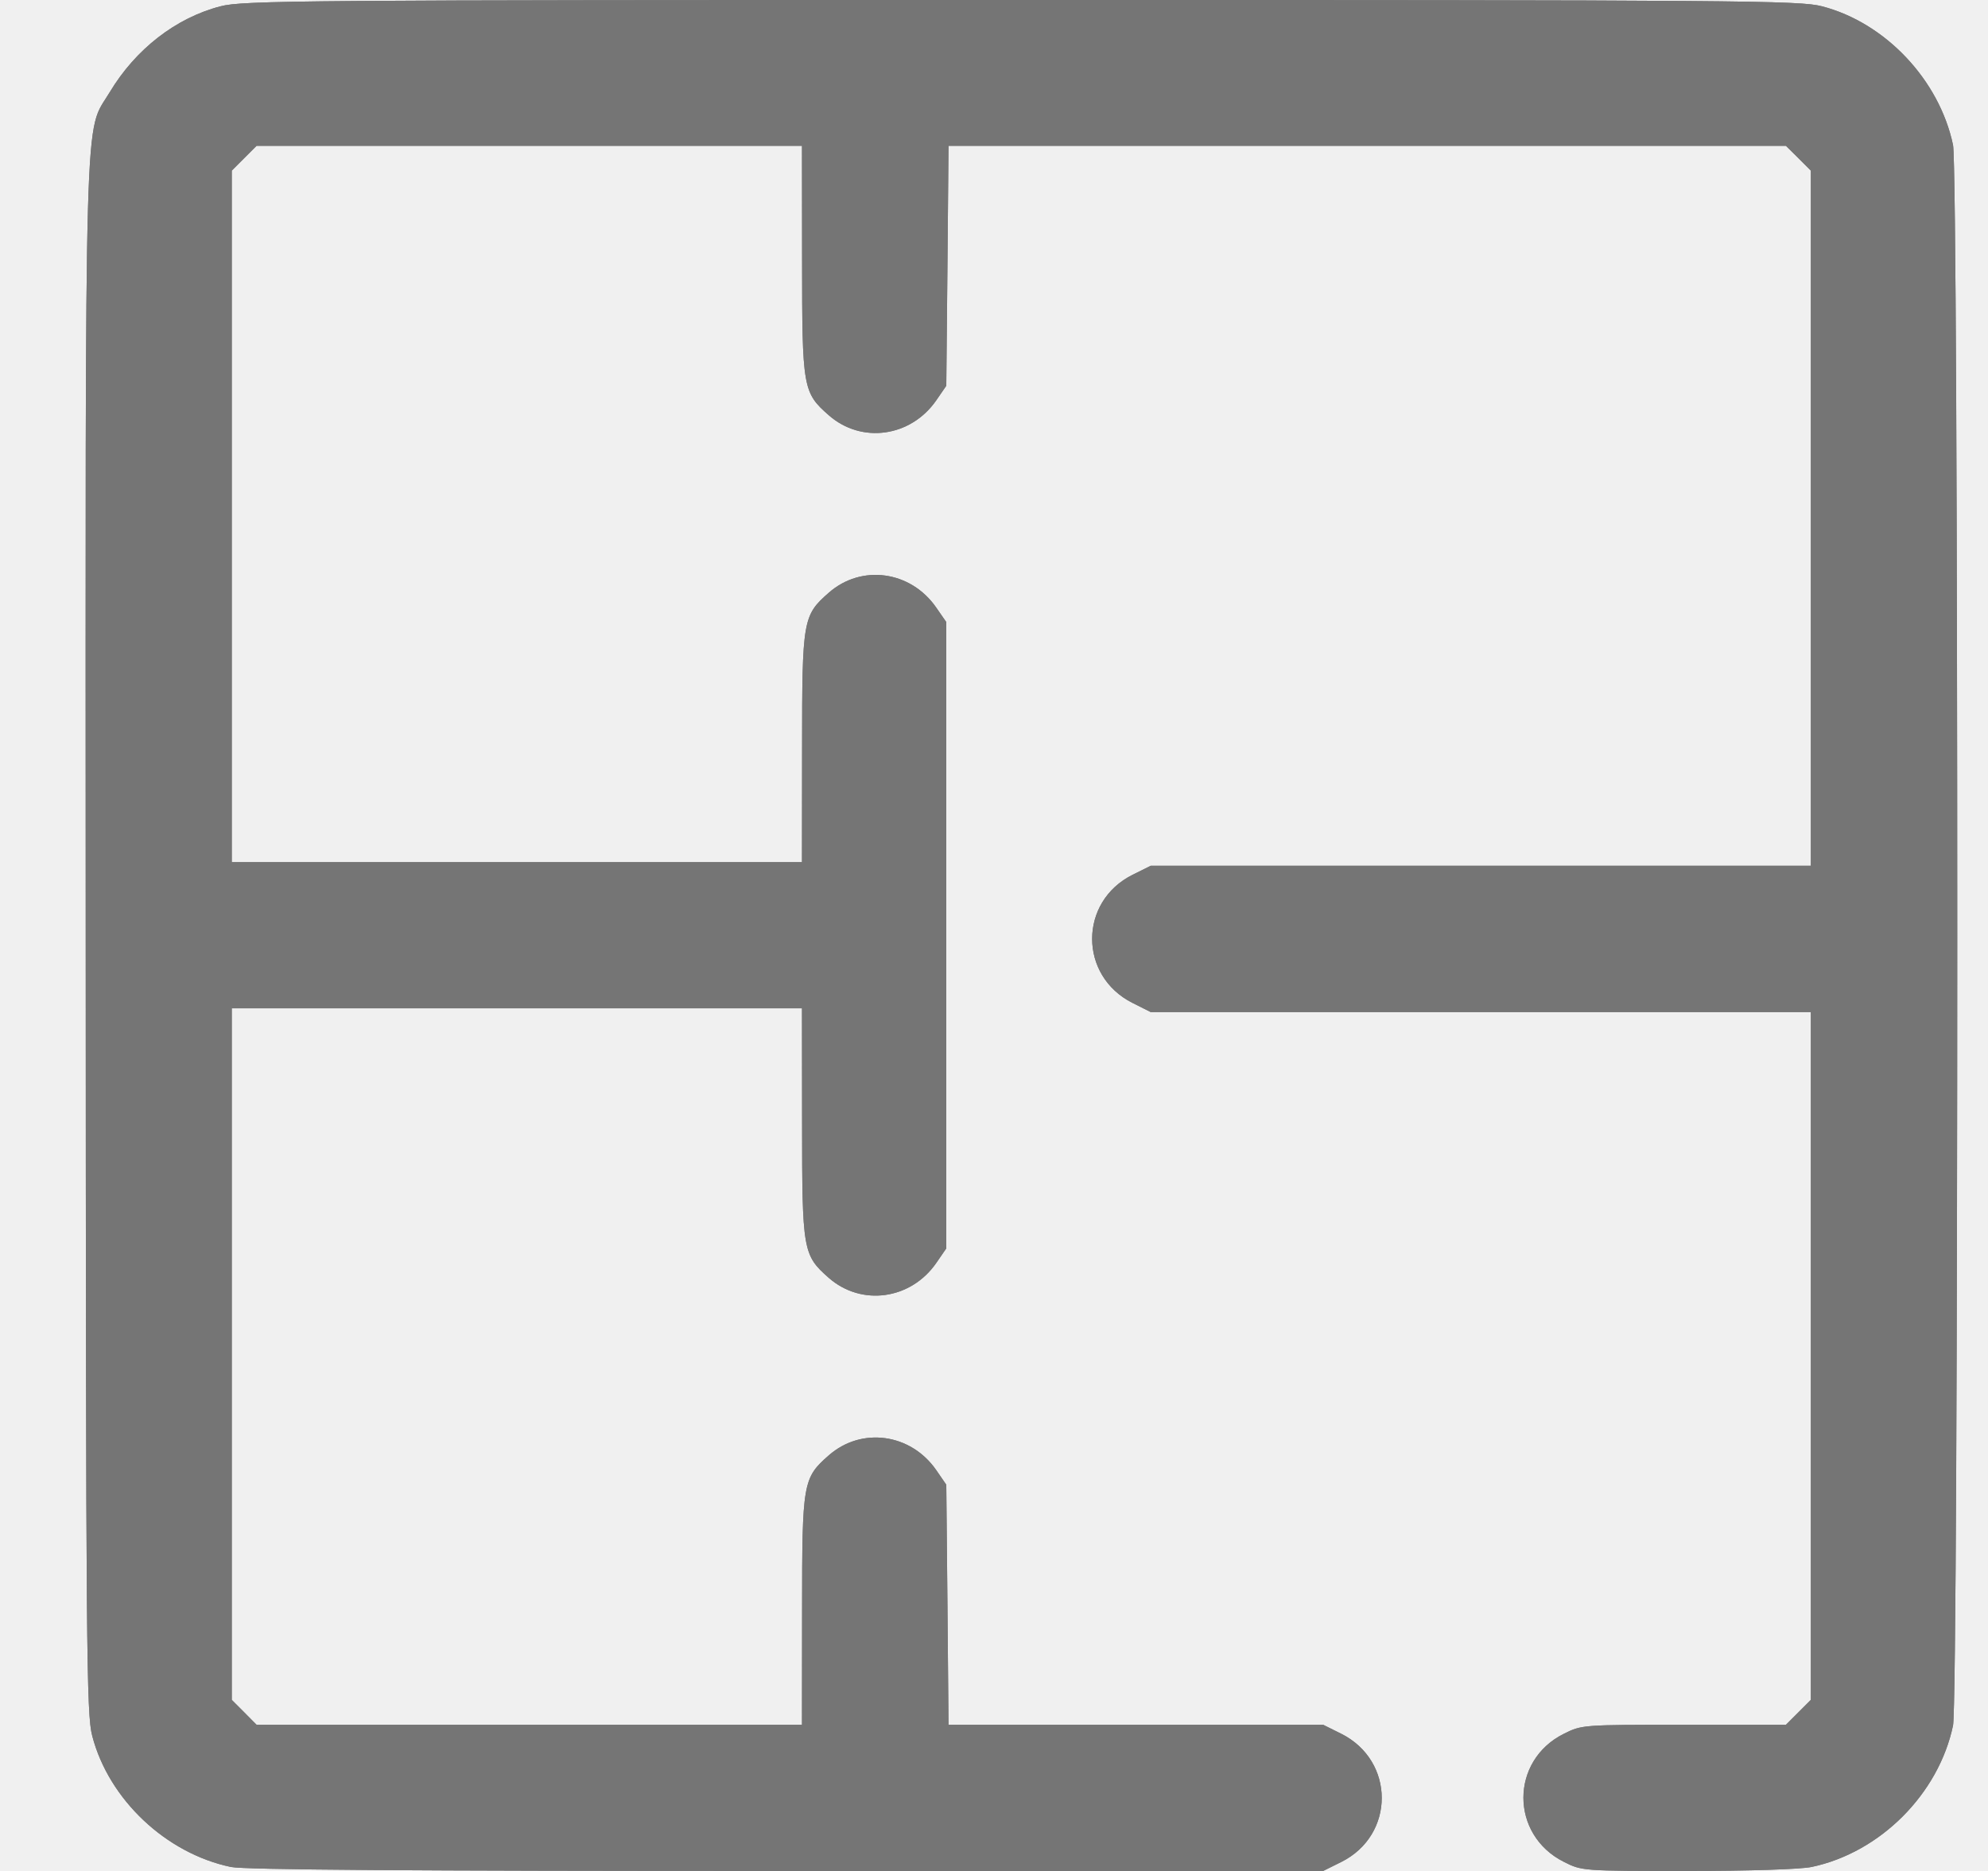
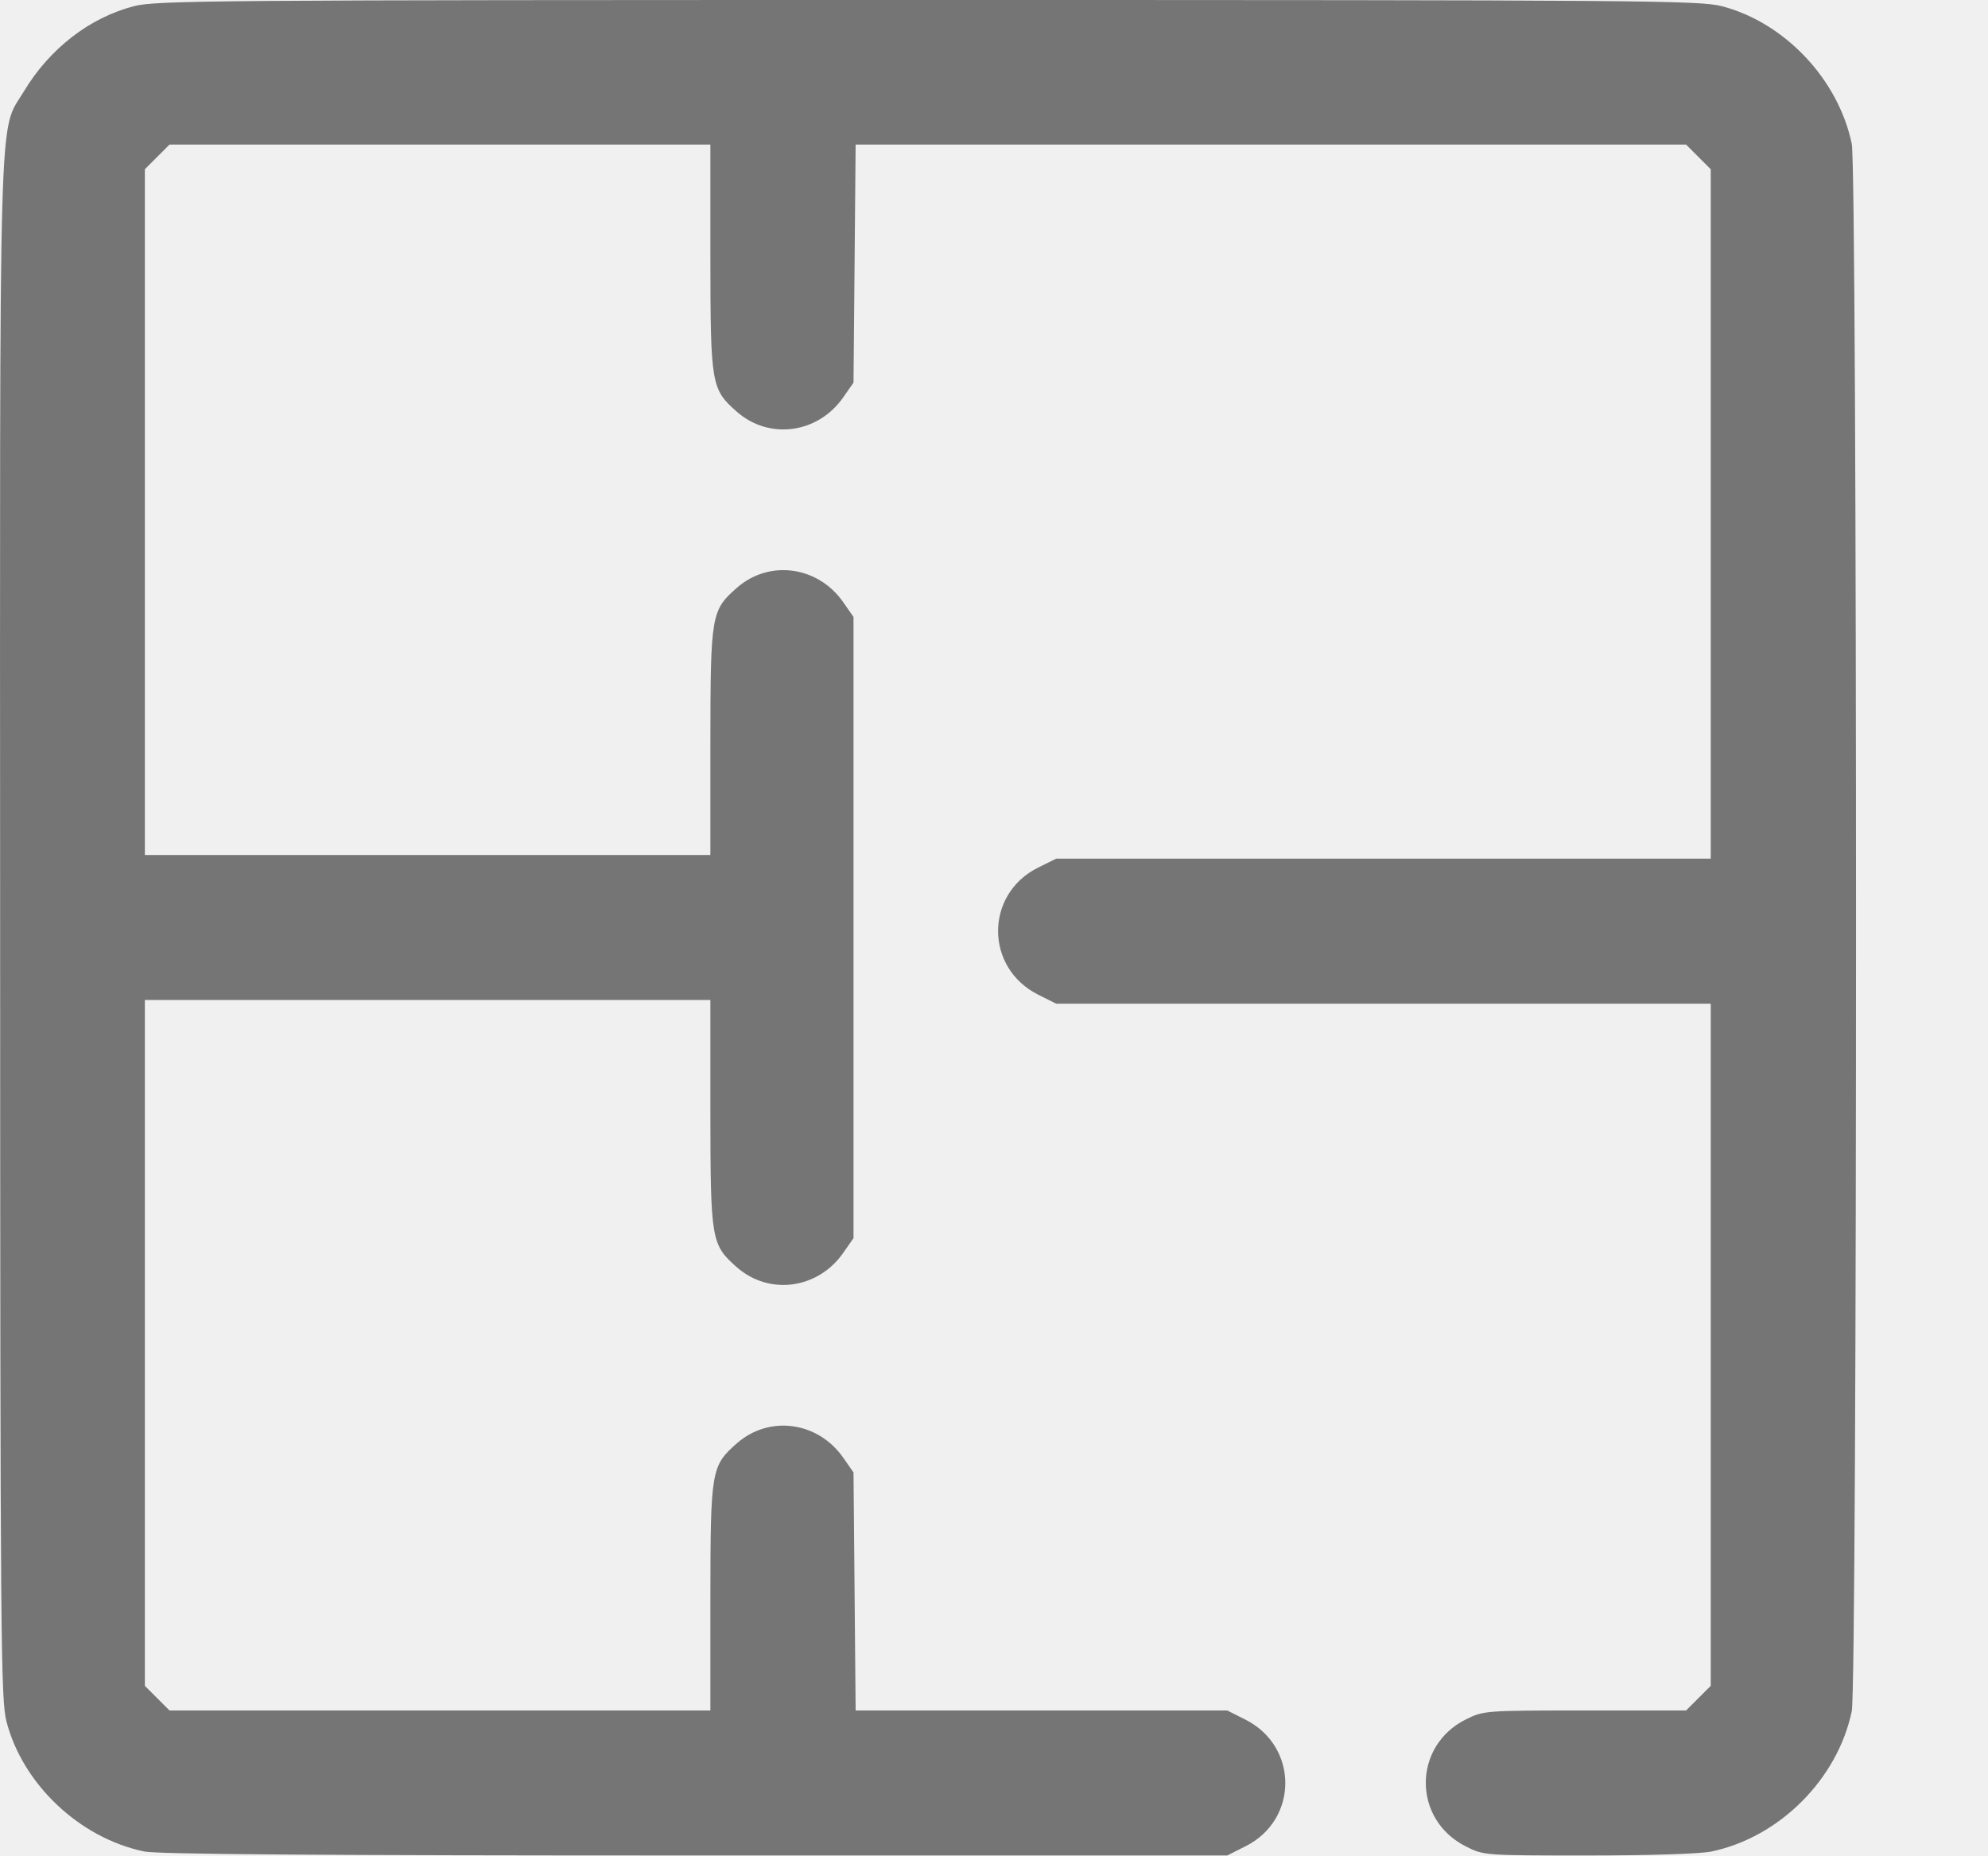
- <svg xmlns="http://www.w3.org/2000/svg" width="17" height="16" viewBox="0 0 17 16" fill="none">
-   <mask id="path-1-inside-1_273_972" fill="white">
-     <path fill-rule="evenodd" clip-rule="evenodd" d="M1.885 0.054C1.503 0.153 1.159 0.421 0.938 0.789C0.718 1.157 0.731 0.672 0.733 8.02C0.735 14.174 0.739 14.655 0.789 14.846C0.93 15.388 1.419 15.85 1.975 15.966C2.092 15.99 3.5 16 6.728 16H11.315L11.47 15.923C11.931 15.693 11.931 15.059 11.47 14.827L11.315 14.75H9.713H8.111L8.102 13.723L8.092 12.697L8.006 12.572C7.788 12.258 7.367 12.2 7.087 12.446C6.866 12.64 6.859 12.677 6.859 13.773L6.858 14.75H4.526H2.194L2.088 14.643L1.982 14.537V11.58V8.623H4.42H6.858L6.859 9.6C6.859 10.697 6.866 10.733 7.087 10.928C7.367 11.173 7.788 11.115 8.006 10.801L8.092 10.676V7.998V5.32L8.006 5.196C7.788 4.881 7.367 4.823 7.087 5.069C6.866 5.263 6.859 5.3 6.859 6.396L6.858 7.373H4.42H1.982V4.416V1.459L2.088 1.353L2.194 1.247H4.526H6.858L6.859 2.223C6.859 3.32 6.866 3.357 7.087 3.551C7.367 3.797 7.788 3.738 8.006 3.424L8.092 3.299L8.102 2.273L8.111 1.247H11.691H15.272L15.379 1.353L15.485 1.459V4.432V7.404H12.662H9.84L9.685 7.481C9.224 7.711 9.224 8.346 9.685 8.577L9.84 8.655H12.662H15.485V11.596V14.537L15.379 14.643L15.272 14.75H14.4C13.535 14.75 13.527 14.75 13.373 14.827C12.912 15.056 12.912 15.691 13.373 15.922C13.527 16 13.532 16 14.427 16C14.962 16 15.392 15.986 15.491 15.966C16.077 15.843 16.578 15.342 16.701 14.756C16.749 14.521 16.749 1.475 16.701 1.24C16.584 0.684 16.123 0.195 15.581 0.054C15.39 0.004 14.911 0 8.733 0C2.555 0 2.077 0.004 1.885 0.054Z" />
-   </mask>
-   <path fill-rule="evenodd" clip-rule="evenodd" d="M1.885 0.054C1.503 0.153 1.159 0.421 0.938 0.789C0.718 1.157 0.731 0.672 0.733 8.02C0.735 14.174 0.739 14.655 0.789 14.846C0.93 15.388 1.419 15.85 1.975 15.966C2.092 15.99 3.5 16 6.728 16H11.315L11.47 15.923C11.931 15.693 11.931 15.059 11.47 14.827L11.315 14.75H9.713H8.111L8.102 13.723L8.092 12.697L8.006 12.572C7.788 12.258 7.367 12.2 7.087 12.446C6.866 12.64 6.859 12.677 6.859 13.773L6.858 14.75H4.526H2.194L2.088 14.643L1.982 14.537V11.58V8.623H4.42H6.858L6.859 9.6C6.859 10.697 6.866 10.733 7.087 10.928C7.367 11.173 7.788 11.115 8.006 10.801L8.092 10.676V7.998V5.32L8.006 5.196C7.788 4.881 7.367 4.823 7.087 5.069C6.866 5.263 6.859 5.3 6.859 6.396L6.858 7.373H4.42H1.982V4.416V1.459L2.088 1.353L2.194 1.247H4.526H6.858L6.859 2.223C6.859 3.32 6.866 3.357 7.087 3.551C7.367 3.797 7.788 3.738 8.006 3.424L8.092 3.299L8.102 2.273L8.111 1.247H11.691H15.272L15.379 1.353L15.485 1.459V4.432V7.404H12.662H9.84L9.685 7.481C9.224 7.711 9.224 8.346 9.685 8.577L9.84 8.655H12.662H15.485V11.596V14.537L15.379 14.643L15.272 14.75H14.4C13.535 14.75 13.527 14.75 13.373 14.827C12.912 15.056 12.912 15.691 13.373 15.922C13.527 16 13.532 16 14.427 16C14.962 16 15.392 15.986 15.491 15.966C16.077 15.843 16.578 15.342 16.701 14.756C16.749 14.521 16.749 1.475 16.701 1.24C16.584 0.684 16.123 0.195 15.581 0.054C15.39 0.004 14.911 0 8.733 0C2.555 0 2.077 0.004 1.885 0.054Z" fill="#757575" />
-   <path d="M1.885 0.054L2.264 1.505L2.264 1.505L1.885 0.054ZM0.938 0.789L2.225 1.559L2.225 1.559L0.938 0.789ZM0.733 8.02L2.233 8.02V8.02L0.733 8.02ZM0.789 14.846L2.24 14.467L2.24 14.467L0.789 14.846ZM1.975 15.966L2.282 14.497L2.282 14.497L1.975 15.966ZM11.315 16V17.5H11.668L11.984 17.343L11.315 16ZM11.47 15.923L10.801 14.58L10.801 14.58L11.47 15.923ZM11.47 14.827L12.143 13.487L12.143 13.487L11.47 14.827ZM11.315 14.75L11.988 13.409L11.671 13.25H11.315V14.75ZM8.111 14.75L6.611 14.763L6.624 16.25H8.111V14.75ZM8.102 13.723L6.602 13.736V13.736L8.102 13.723ZM8.092 12.697L9.592 12.684L9.588 12.222L9.325 11.842L8.092 12.697ZM8.006 12.572L6.773 13.427L6.773 13.427L8.006 12.572ZM7.087 12.446L8.077 13.573L8.077 13.573L7.087 12.446ZM6.859 13.773L5.359 13.772V13.772L6.859 13.773ZM6.858 14.75V16.25H8.357L8.358 14.751L6.858 14.75ZM2.194 14.75L1.134 15.81L1.573 16.25H2.194V14.75ZM2.088 14.643L3.149 13.583H3.149L2.088 14.643ZM1.982 14.537H0.482V15.159L0.921 15.598L1.982 14.537ZM1.982 8.623V7.123H0.482V8.623H1.982ZM6.858 8.623L8.358 8.622L8.357 7.123H6.858V8.623ZM6.859 9.6L5.359 9.601V9.601L6.859 9.6ZM7.087 10.928L8.077 9.8L8.077 9.8L7.087 10.928ZM8.006 10.801L6.773 9.946L6.773 9.946L8.006 10.801ZM8.092 10.676L9.325 11.53L9.592 11.145V10.676H8.092ZM8.092 5.32H9.592V4.851L9.325 4.466L8.092 5.32ZM8.006 5.196L6.773 6.05L6.773 6.05L8.006 5.196ZM7.087 5.069L8.077 6.196L8.077 6.196L7.087 5.069ZM6.859 6.396L5.359 6.395V6.395L6.859 6.396ZM6.858 7.373V8.873H8.357L8.358 7.374L6.858 7.373ZM1.982 7.373H0.482V8.873H1.982V7.373ZM1.982 1.459L0.921 0.399L0.482 0.838V1.459H1.982ZM2.088 1.353L3.149 2.414L3.149 2.414L2.088 1.353ZM2.194 1.247V-0.253H1.573L1.134 0.186L2.194 1.247ZM6.858 1.247L8.358 1.246L8.357 -0.253H6.858V1.247ZM6.859 2.223L5.359 2.225V2.225L6.859 2.223ZM7.087 3.551L8.077 2.424L8.077 2.424L7.087 3.551ZM8.006 3.424L6.773 2.569L6.773 2.569L8.006 3.424ZM8.092 3.299L9.325 4.154L9.588 3.775L9.592 3.313L8.092 3.299ZM8.102 2.273L6.602 2.26V2.26L8.102 2.273ZM8.111 1.247V-0.253H6.624L6.611 1.233L8.111 1.247ZM15.272 1.247L16.333 0.186L15.894 -0.253H15.272V1.247ZM15.379 1.353L14.318 2.414L14.318 2.414L15.379 1.353ZM15.485 1.459H16.985V0.838L16.545 0.399L15.485 1.459ZM15.485 7.404V8.904H16.985V7.404H15.485ZM9.84 7.404V5.904H9.486L9.17 6.062L9.84 7.404ZM9.685 7.481L10.354 8.824L10.354 8.824L9.685 7.481ZM9.685 8.577L9.012 9.918L9.012 9.918L9.685 8.577ZM9.84 8.655L9.167 9.995L9.484 10.155H9.84V8.655ZM15.485 8.655H16.985V7.155H15.485V8.655ZM15.485 14.537L16.545 15.598L16.985 15.159V14.537H15.485ZM15.272 14.75V16.25H15.894L16.333 15.81L15.272 14.75ZM13.373 14.827L14.042 16.169L14.042 16.169L13.373 14.827ZM13.373 15.922L14.046 14.582L14.046 14.582L13.373 15.922ZM15.491 15.966L15.797 17.434L15.797 17.434L15.491 15.966ZM16.701 14.756L18.169 15.062L18.169 15.062L16.701 14.756ZM16.701 1.24L18.169 0.934L18.169 0.934L16.701 1.24ZM15.581 0.054L15.202 1.505L15.202 1.505L15.581 0.054ZM1.507 -1.398C0.71 -1.19 0.055 -0.655 -0.348 0.018L2.225 1.559C2.241 1.533 2.258 1.515 2.271 1.506C2.283 1.496 2.283 1.5 2.264 1.505L1.507 -1.398ZM-0.348 0.018C-0.291 -0.079 -0.543 0.272 -0.644 0.683C-0.718 0.983 -0.736 1.344 -0.747 1.745C-0.772 2.616 -0.768 4.367 -0.767 8.02L2.233 8.02C2.232 4.325 2.229 2.645 2.252 1.83C2.264 1.387 2.284 1.34 2.27 1.398C2.228 1.567 2.057 1.84 2.225 1.559L-0.348 0.018ZM-0.767 8.02C-0.766 11.094 -0.765 12.76 -0.757 13.681C-0.753 14.137 -0.748 14.432 -0.739 14.63C-0.731 14.815 -0.718 15.014 -0.663 15.225L2.24 14.467C2.27 14.582 2.265 14.65 2.258 14.498C2.252 14.36 2.247 14.114 2.243 13.657C2.236 12.751 2.234 11.1 2.233 8.02L-0.767 8.02ZM-0.663 15.225C-0.375 16.328 0.565 17.204 1.669 17.434L2.282 14.497C2.294 14.499 2.295 14.502 2.287 14.497C2.279 14.493 2.268 14.485 2.256 14.475C2.244 14.463 2.237 14.454 2.234 14.449C2.231 14.444 2.235 14.449 2.24 14.467L-0.663 15.225ZM1.669 17.434C1.826 17.466 1.993 17.471 2.011 17.472C2.085 17.476 2.176 17.479 2.28 17.481C2.49 17.485 2.787 17.489 3.174 17.492C3.95 17.497 5.114 17.5 6.728 17.5V14.5C5.115 14.5 3.96 14.497 3.196 14.492C2.813 14.489 2.534 14.486 2.346 14.482C2.252 14.479 2.188 14.477 2.151 14.476C2.056 14.471 2.154 14.47 2.282 14.497L1.669 17.434ZM6.728 17.5H11.315V14.5H6.728V17.5ZM11.984 17.343L12.139 17.265L10.801 14.58L10.646 14.658L11.984 17.343ZM12.139 17.265C13.713 16.481 13.702 14.269 12.143 13.487L10.797 16.168C10.16 15.848 10.149 14.905 10.801 14.58L12.139 17.265ZM12.143 13.487L11.988 13.409L10.642 16.09L10.797 16.168L12.143 13.487ZM11.315 13.25H9.713V16.25H11.315V13.25ZM9.713 13.25H8.111V16.25H9.713V13.25ZM9.611 14.736L9.601 13.71L6.602 13.736L6.611 14.763L9.611 14.736ZM9.601 13.71L9.592 12.684L6.593 12.71L6.602 13.736L9.601 13.71ZM9.325 11.842L9.239 11.718L6.773 13.427L6.86 13.552L9.325 11.842ZM9.239 11.718C8.536 10.704 7.084 10.452 6.097 11.319L8.077 13.573C7.649 13.948 7.04 13.812 6.773 13.427L9.239 11.718ZM6.097 11.318C6.051 11.359 5.864 11.517 5.708 11.752C5.529 12.022 5.45 12.292 5.412 12.517C5.355 12.847 5.359 13.3 5.359 13.772L8.359 13.774C8.359 13.495 8.359 13.307 8.363 13.169C8.365 13.102 8.367 13.059 8.369 13.031C8.371 13.003 8.372 13.005 8.368 13.025C8.365 13.047 8.354 13.101 8.328 13.172C8.3 13.249 8.261 13.33 8.208 13.409C8.158 13.486 8.11 13.538 8.084 13.565C8.063 13.586 8.051 13.596 8.077 13.573L6.097 11.318ZM5.359 13.772L5.358 14.749L8.358 14.751L8.359 13.774L5.359 13.772ZM6.858 13.25H4.526V16.25H6.858V13.25ZM4.526 13.25H2.194V16.25H4.526V13.25ZM3.255 13.689L3.149 13.583L1.027 15.704L1.134 15.81L3.255 13.689ZM3.149 13.583L3.042 13.476L0.921 15.598L1.027 15.704L3.149 13.583ZM3.482 14.537V11.58H0.482V14.537H3.482ZM3.482 11.58V8.623H0.482V11.58H3.482ZM1.982 10.123H4.42V7.123H1.982V10.123ZM4.42 10.123H6.858V7.123H4.42V10.123ZM5.358 8.624L5.359 9.601L8.359 9.599L8.358 8.622L5.358 8.624ZM5.359 9.601C5.359 10.072 5.355 10.526 5.412 10.857C5.45 11.081 5.529 11.351 5.708 11.621C5.864 11.856 6.051 12.014 6.097 12.055L8.077 9.8C8.051 9.777 8.063 9.787 8.084 9.808C8.11 9.835 8.158 9.887 8.208 9.964C8.261 10.043 8.3 10.124 8.328 10.2C8.354 10.272 8.365 10.326 8.368 10.348C8.372 10.368 8.371 10.37 8.369 10.342C8.367 10.314 8.365 10.271 8.363 10.204C8.359 10.066 8.359 9.878 8.359 9.599L5.359 9.601ZM6.097 12.055C7.084 12.921 8.536 12.669 9.239 11.655L6.773 9.946C7.04 9.561 7.649 9.425 8.077 9.8L6.097 12.055ZM9.239 11.655L9.325 11.53L6.86 9.822L6.773 9.946L9.239 11.655ZM9.592 10.676V7.998H6.593V10.676H9.592ZM9.592 7.998V5.32H6.593V7.998H9.592ZM9.325 4.466L9.239 4.341L6.773 6.05L6.86 6.175L9.325 4.466ZM9.239 4.341C8.536 3.328 7.084 3.075 6.097 3.942L8.077 6.196C7.649 6.571 7.04 6.435 6.773 6.05L9.239 4.341ZM6.097 3.942C6.051 3.982 5.864 4.14 5.708 4.376C5.529 4.645 5.45 4.915 5.412 5.14C5.355 5.471 5.359 5.924 5.359 6.395L8.359 6.397C8.359 6.118 8.359 5.931 8.363 5.792C8.365 5.725 8.367 5.682 8.369 5.654C8.371 5.626 8.372 5.628 8.368 5.649C8.365 5.671 8.354 5.724 8.328 5.796C8.3 5.872 8.261 5.953 8.208 6.033C8.158 6.109 8.11 6.161 8.084 6.188C8.063 6.209 8.051 6.219 8.077 6.196L6.097 3.942ZM5.359 6.395L5.358 7.372L8.358 7.374L8.359 6.397L5.359 6.395ZM6.858 5.873H4.42V8.873H6.858V5.873ZM4.42 5.873H1.982V8.873H4.42V5.873ZM3.482 7.373V4.416H0.482V7.373H3.482ZM3.482 4.416V1.459H0.482V4.416H3.482ZM3.042 2.52L3.149 2.414L1.027 0.292L0.921 0.399L3.042 2.52ZM3.149 2.414L3.255 2.307L1.134 0.186L1.027 0.292L3.149 2.414ZM2.194 2.747H4.526V-0.253H2.194V2.747ZM4.526 2.747H6.858V-0.253H4.526V2.747ZM5.358 1.248L5.359 2.225L8.359 2.222L8.358 1.246L5.358 1.248ZM5.359 2.225C5.359 2.696 5.355 3.149 5.412 3.48C5.45 3.705 5.529 3.975 5.708 4.244C5.864 4.48 6.051 4.637 6.097 4.678L8.077 2.424C8.051 2.401 8.063 2.411 8.084 2.432C8.11 2.458 8.158 2.511 8.208 2.587C8.261 2.666 8.3 2.747 8.328 2.824C8.354 2.895 8.365 2.949 8.368 2.971C8.372 2.992 8.371 2.994 8.369 2.965C8.367 2.938 8.365 2.894 8.363 2.827C8.359 2.689 8.359 2.502 8.359 2.222L5.359 2.225ZM6.097 4.678C7.084 5.545 8.536 5.292 9.239 4.279L6.773 2.569C7.04 2.185 7.649 2.048 8.077 2.424L6.097 4.678ZM9.239 4.279L9.325 4.154L6.86 2.445L6.773 2.569L9.239 4.279ZM9.592 3.313L9.601 2.286L6.602 2.26L6.593 3.286L9.592 3.313ZM9.601 2.286L9.611 1.26L6.611 1.233L6.602 2.26L9.601 2.286ZM8.111 2.747H11.691V-0.253H8.111V2.747ZM11.691 2.747H15.272V-0.253H11.691V2.747ZM14.212 2.307L14.318 2.414L16.439 0.292L16.333 0.186L14.212 2.307ZM14.318 2.414L14.424 2.52L16.545 0.399L16.439 0.292L14.318 2.414ZM13.985 1.459V4.432H16.985V1.459H13.985ZM13.985 4.432V7.404H16.985V4.432H13.985ZM15.485 5.904H12.662V8.904H15.485V5.904ZM12.662 5.904H9.84V8.904H12.662V5.904ZM9.17 6.062L9.016 6.139L10.354 8.824L10.509 8.747L9.17 6.062ZM9.016 6.139C7.442 6.923 7.453 9.135 9.012 9.918L10.358 7.236C10.995 7.556 11.006 8.499 10.354 8.824L9.016 6.139ZM9.012 9.918L9.167 9.995L10.512 7.314L10.358 7.236L9.012 9.918ZM9.84 10.155H12.662V7.155H9.84V10.155ZM12.662 10.155H15.485V7.155H12.662V10.155ZM13.985 8.655V11.596H16.985V8.655H13.985ZM13.985 11.596V14.537H16.985V11.596H13.985ZM14.424 13.476L14.318 13.583L16.439 15.704L16.545 15.598L14.424 13.476ZM14.318 13.583L14.212 13.689L16.333 15.81L16.439 15.704L14.318 13.583ZM15.272 13.25H14.4V16.25H15.272V13.25ZM14.4 13.25C14.005 13.25 13.709 13.249 13.508 13.264C13.384 13.273 13.223 13.292 13.044 13.346C12.87 13.399 12.734 13.47 12.704 13.484L14.042 16.169C14.089 16.146 14.012 16.188 13.909 16.219C13.802 16.251 13.726 16.256 13.732 16.255C13.745 16.254 13.79 16.252 13.912 16.251C14.027 16.25 14.181 16.25 14.4 16.25V13.25ZM12.704 13.484C11.131 14.268 11.141 16.48 12.7 17.263L14.046 14.582C14.683 14.902 14.694 15.845 14.042 16.169L12.704 13.484ZM12.7 17.263C12.727 17.276 12.866 17.349 13.043 17.403C13.225 17.458 13.389 17.477 13.512 17.486C13.715 17.501 14.017 17.5 14.427 17.5V14.5C14.2 14.5 14.04 14.5 13.921 14.499C13.795 14.498 13.747 14.495 13.732 14.494C13.724 14.494 13.801 14.498 13.911 14.531C14.016 14.563 14.096 14.607 14.046 14.582L12.7 17.263ZM14.427 17.5C14.706 17.5 14.964 17.496 15.171 17.49C15.309 17.485 15.592 17.477 15.797 17.434L15.185 14.497C15.221 14.49 15.247 14.486 15.258 14.484C15.271 14.482 15.28 14.481 15.281 14.481C15.284 14.481 15.278 14.482 15.258 14.483C15.219 14.486 15.158 14.489 15.074 14.491C14.908 14.497 14.683 14.5 14.427 14.5V17.5ZM15.797 17.434C16.967 17.19 17.925 16.232 18.169 15.062L15.232 14.45C15.235 14.438 15.237 14.436 15.233 14.443C15.229 14.451 15.221 14.462 15.209 14.474C15.197 14.486 15.186 14.494 15.178 14.498C15.171 14.502 15.173 14.5 15.185 14.497L15.797 17.434ZM18.169 15.062C18.192 14.95 18.198 14.85 18.198 14.848C18.201 14.818 18.202 14.788 18.203 14.765C18.206 14.718 18.207 14.663 18.209 14.605C18.212 14.487 18.214 14.327 18.216 14.136C18.221 13.751 18.225 13.216 18.228 12.585C18.234 11.322 18.237 9.66 18.237 7.998C18.237 6.337 18.234 4.674 18.228 3.411C18.225 2.78 18.221 2.246 18.216 1.861C18.214 1.669 18.212 1.509 18.209 1.391C18.207 1.333 18.206 1.278 18.203 1.231C18.202 1.208 18.201 1.179 18.198 1.148C18.198 1.146 18.192 1.047 18.169 0.934L15.232 1.547C15.203 1.408 15.203 1.284 15.207 1.367C15.207 1.383 15.208 1.415 15.21 1.465C15.212 1.564 15.214 1.709 15.217 1.897C15.221 2.271 15.225 2.797 15.228 3.425C15.234 4.682 15.237 6.339 15.237 7.998C15.237 9.657 15.234 11.314 15.228 12.571C15.225 13.2 15.221 13.725 15.217 14.099C15.214 14.287 15.212 14.432 15.21 14.531C15.208 14.582 15.207 14.613 15.207 14.629C15.203 14.713 15.203 14.589 15.232 14.45L18.169 15.062ZM18.169 0.934C17.939 -0.17 17.063 -1.11 15.96 -1.398L15.202 1.505C15.184 1.5 15.179 1.496 15.184 1.499C15.189 1.502 15.198 1.509 15.21 1.521C15.22 1.532 15.228 1.544 15.232 1.552C15.237 1.559 15.235 1.558 15.232 1.547L18.169 0.934ZM15.96 -1.398C15.749 -1.453 15.55 -1.466 15.365 -1.474C15.167 -1.483 14.871 -1.488 14.414 -1.492C13.491 -1.499 11.819 -1.5 8.733 -1.5V1.5C11.826 1.5 13.482 1.501 14.39 1.508C14.849 1.512 15.095 1.517 15.233 1.523C15.385 1.529 15.317 1.535 15.202 1.505L15.96 -1.398ZM8.733 -1.5C5.648 -1.5 3.976 -1.499 3.053 -1.492C2.595 -1.488 2.3 -1.483 2.102 -1.474C1.917 -1.466 1.717 -1.453 1.507 -1.398L2.264 1.505C2.149 1.535 2.081 1.529 2.233 1.523C2.371 1.517 2.618 1.512 3.076 1.508C3.984 1.501 5.641 1.5 8.733 1.5V-1.5Z" fill="#757575" mask="url(#path-1-inside-1_273_972)" />
+ <svg xmlns="http://www.w3.org/2000/svg" width="15" height="14" viewBox="0 0 15 14" fill="none">
+   <path fill-rule="evenodd" clip-rule="evenodd" d="M1.009 0.047C0.675 0.134 0.373 0.368 0.18 0.69C-0.013 1.013 -0.001 0.588 0.001 7.017C0.002 12.402 0.006 12.823 0.049 12.99C0.173 13.465 0.601 13.868 1.088 13.97C1.19 13.991 2.422 14 5.246 14H9.26L9.395 13.932C9.799 13.732 9.799 13.176 9.395 12.974L9.26 12.906H7.858H6.456L6.448 12.008L6.44 11.11L6.364 11.001C6.174 10.726 5.805 10.675 5.56 10.89C5.367 11.06 5.361 11.092 5.36 12.051L5.36 12.906H3.319H1.279L1.186 12.813L1.093 12.72V10.133V7.545H3.226H5.36L5.36 8.4C5.361 9.359 5.367 9.392 5.56 9.562C5.805 9.777 6.174 9.726 6.364 9.451L6.44 9.342V6.998V4.655L6.364 4.546C6.174 4.271 5.805 4.22 5.56 4.435C5.367 4.605 5.361 4.637 5.36 5.597L5.36 6.451H3.226H1.093V3.864V1.277L1.186 1.184L1.279 1.091H3.319H5.36L5.36 1.946C5.361 2.905 5.367 2.937 5.56 3.107C5.805 3.322 6.174 3.271 6.364 2.996L6.44 2.887L6.448 1.989L6.456 1.091H9.589H12.722L12.815 1.184L12.908 1.277V3.878V6.479H10.438H7.969L7.833 6.546C7.43 6.747 7.43 7.302 7.833 7.505L7.969 7.573H10.438H12.908V10.146V12.72L12.815 12.813L12.722 12.906H11.959C11.203 12.906 11.195 12.907 11.061 12.973C10.657 13.174 10.657 13.73 11.061 13.932C11.195 14 11.2 14 11.982 14C12.451 14 12.828 13.988 12.914 13.97C13.426 13.863 13.865 13.424 13.972 12.912C14.015 12.706 14.015 1.291 13.972 1.085C13.871 0.599 13.467 0.171 12.993 0.047C12.825 0.003 12.406 0 7.001 0C1.595 0 1.176 0.003 1.009 0.047Z" fill="#757575" />
</svg>
